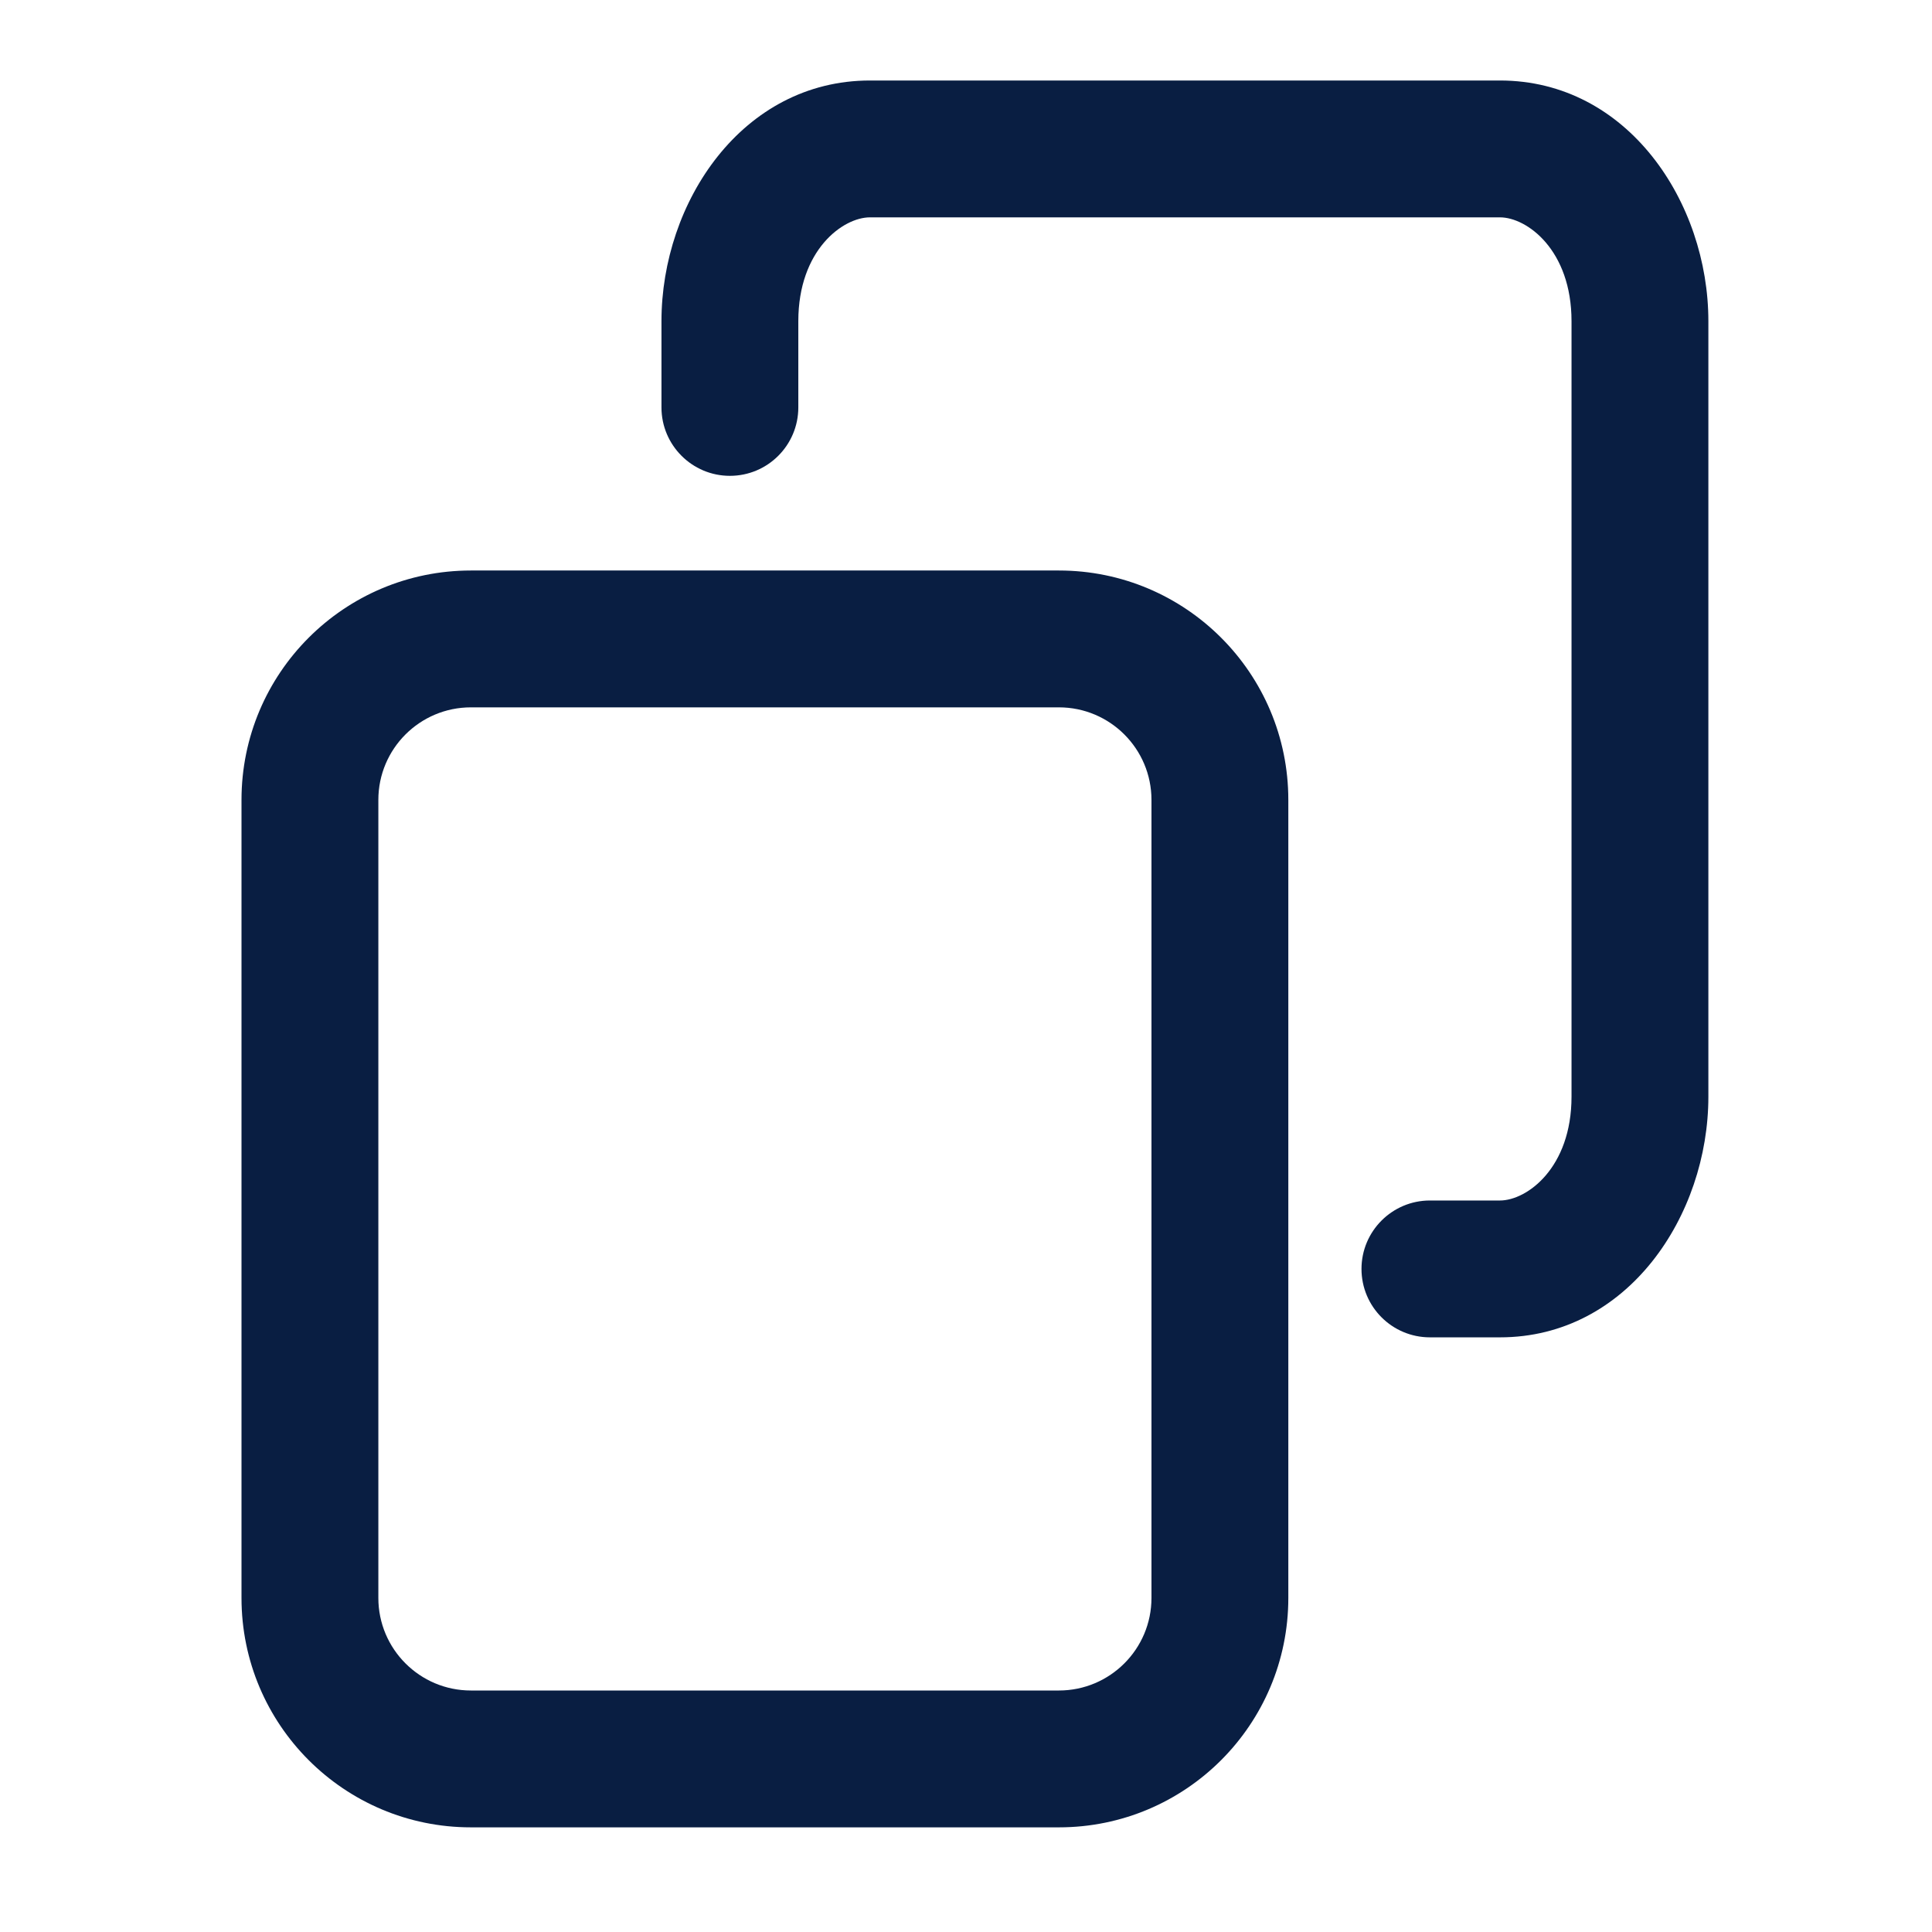
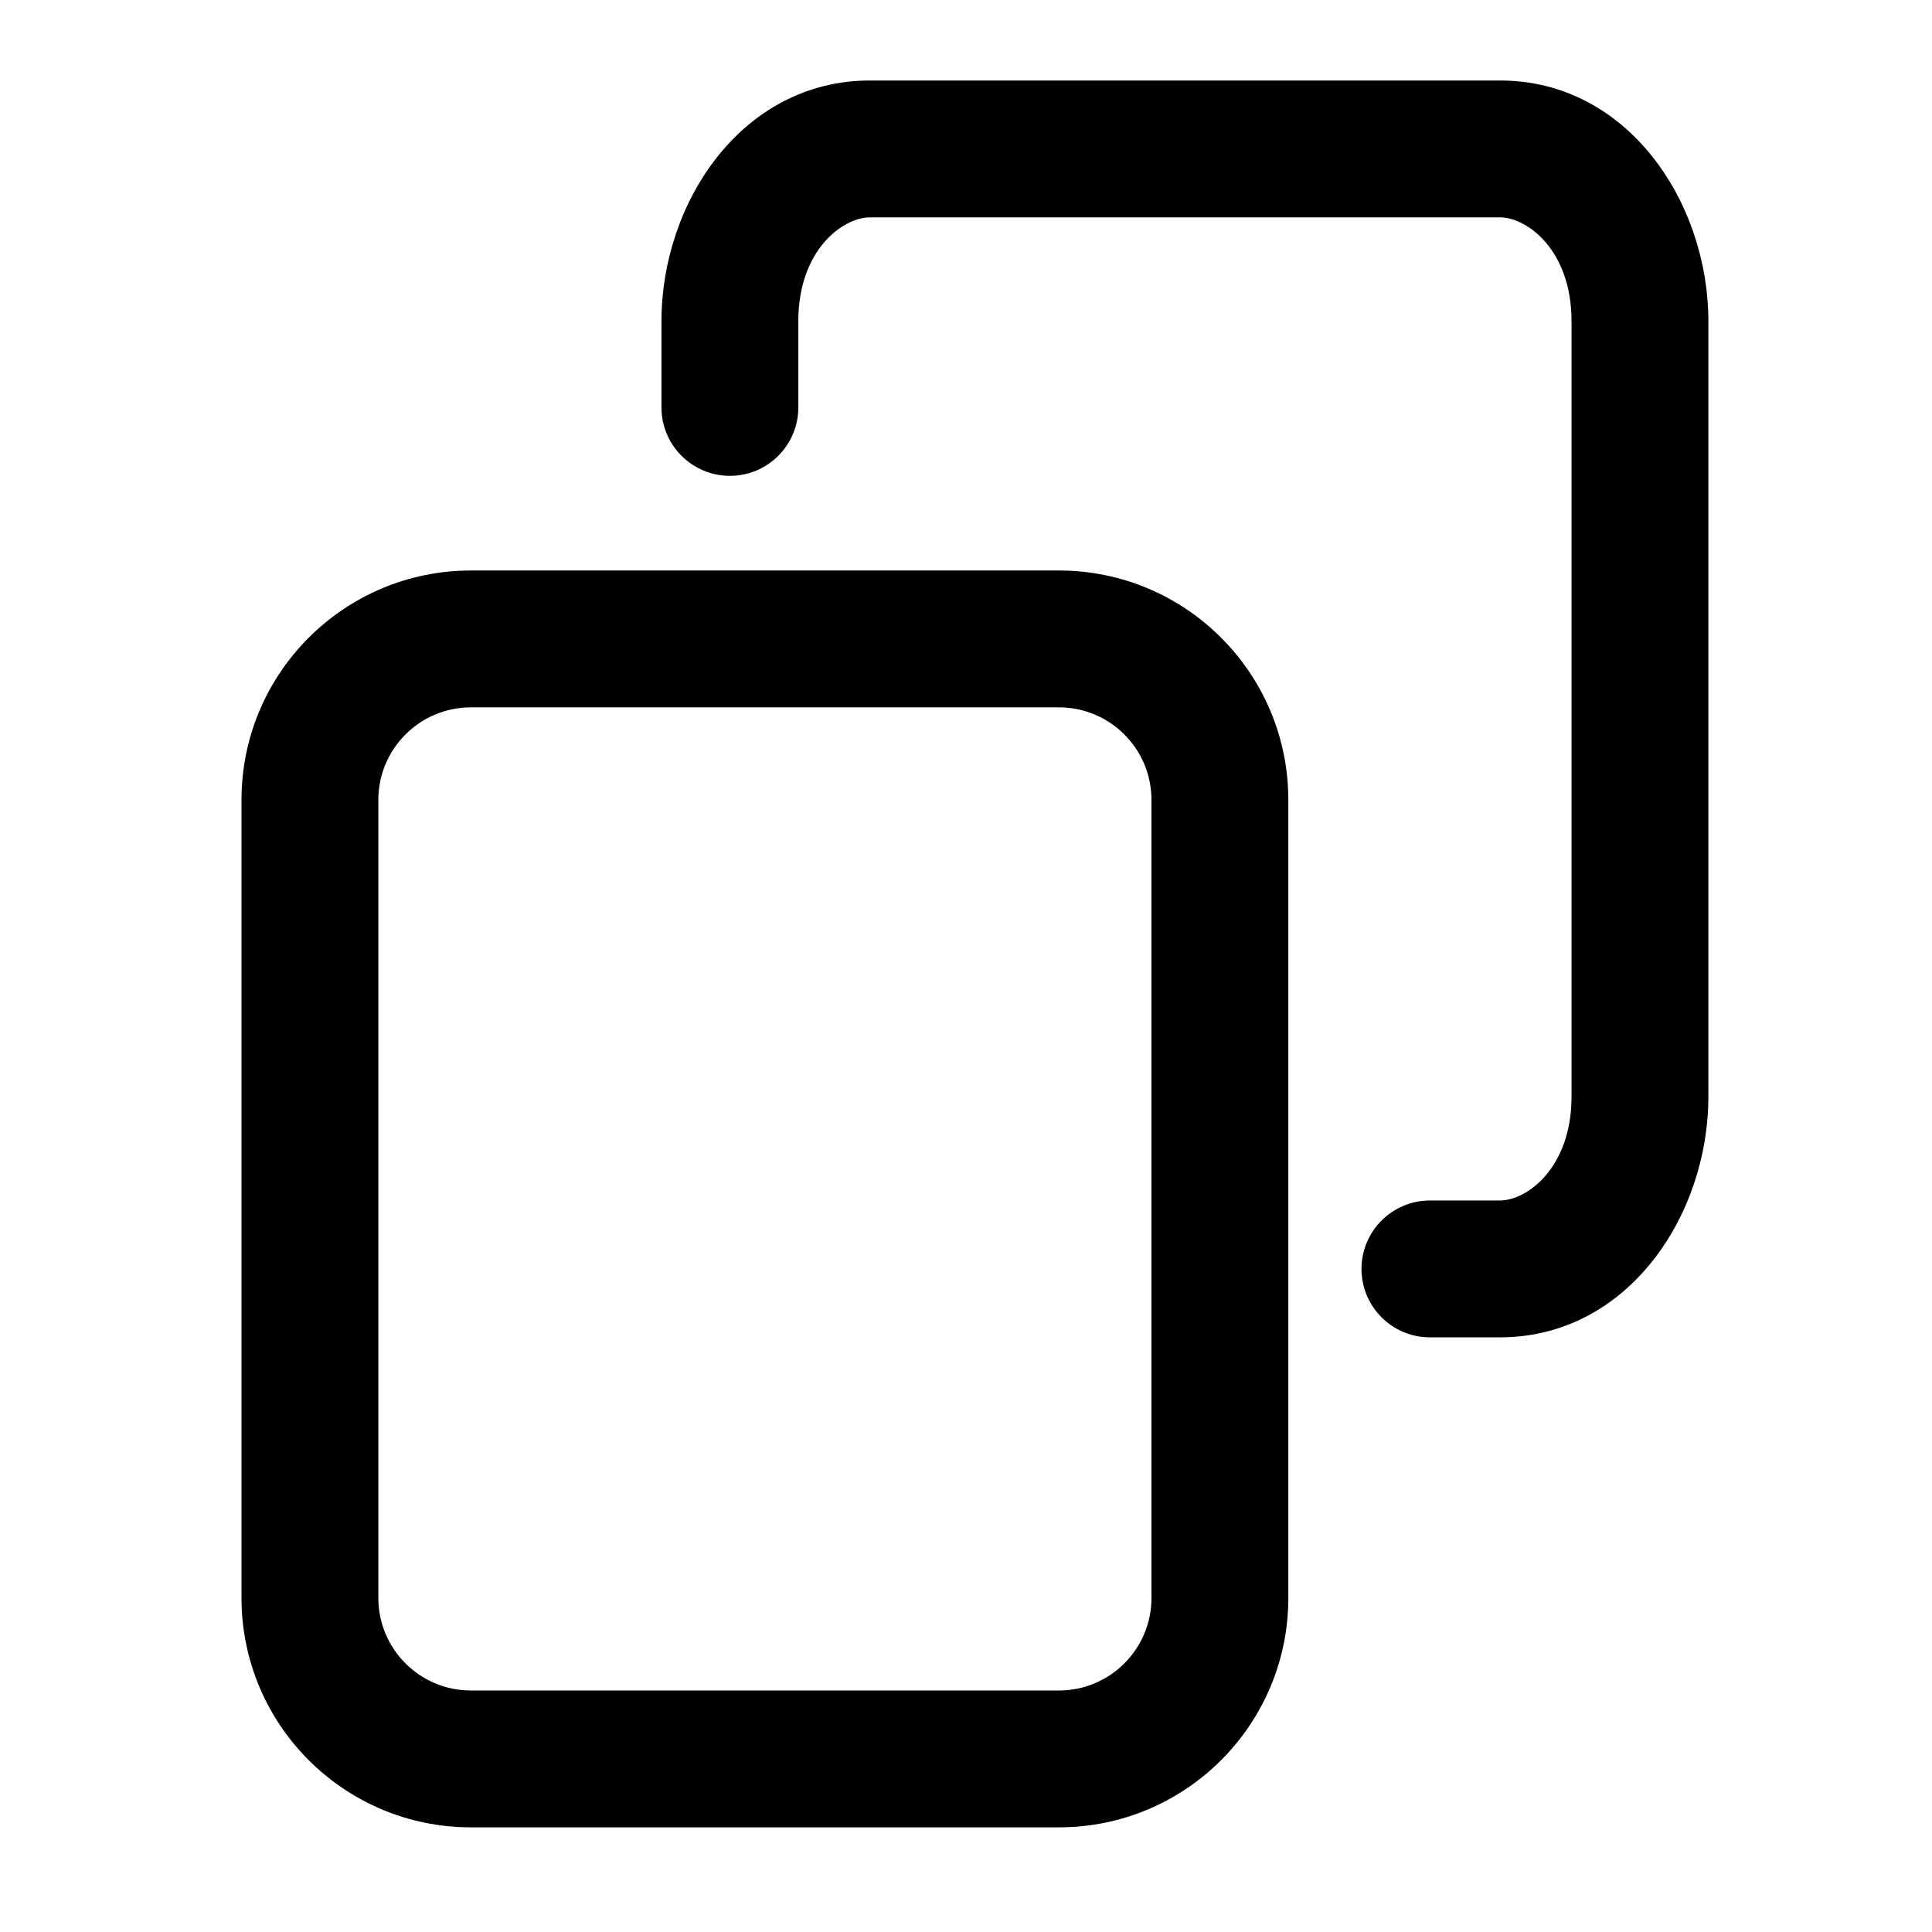
- <svg xmlns="http://www.w3.org/2000/svg" width="24px" height="24px" viewBox="0 0 24 24" version="1.1">
-   <g id="Icons-/-Interface-/-Copy" stroke="none" stroke-width="1" fill="none" fill-rule="evenodd">
-     <path d="M8.217,3.99 C8.217,2.512 9.22,1 10.807,1 L18.633,1 C20.219,1 21.222,2.512 21.222,3.99 L21.222,13.623 C21.222,15.101 20.219,16.613 18.633,16.613 L17.763,16.613 C17.294,16.613 16.913,16.233 16.913,15.763 C16.913,15.294 17.294,14.913 17.763,14.913 L18.633,14.913 C18.967,14.913 19.522,14.509 19.522,13.623 L19.522,3.99 C19.522,3.104 18.967,2.7 18.633,2.7 L10.807,2.7 C10.472,2.7 9.917,3.104 9.917,3.99 L9.917,5.061 C9.917,5.53 9.537,5.911 9.067,5.911 C8.598,5.911 8.217,5.53 8.217,5.061 L8.217,3.99 Z M5.85,8.787 C5.215,8.787 4.7,9.302 4.7,9.937 L4.7,19.85 C4.7,20.485 5.215,21 5.85,21 L13.154,21 C13.789,21 14.304,20.485 14.304,19.85 L14.304,9.937 C14.304,9.302 13.789,8.787 13.154,8.787 L5.85,8.787 Z M3,9.937 C3,8.363 4.276,7.087 5.85,7.087 L13.154,7.087 C14.728,7.087 16.004,8.363 16.004,9.937 L16.004,19.85 C16.004,21.424 14.728,22.7 13.154,22.7 L5.85,22.7 C4.276,22.7 3,21.424 3,19.85 L3,9.937 Z" id="Shape" fill="#091E42" />
+ <svg xmlns="http://www.w3.org/2000/svg" viewBox="0 0 24 24" version="1.1">
+   <g id="Icons-/-Interface-/-Copy" stroke="none" stroke-width="1" fill-rule="evenodd">
+     <path d="M8.217,3.99 C8.217,2.512 9.22,1 10.807,1 L18.633,1 C20.219,1 21.222,2.512 21.222,3.99 L21.222,13.623 C21.222,15.101 20.219,16.613 18.633,16.613 L17.763,16.613 C17.294,16.613 16.913,16.233 16.913,15.763 C16.913,15.294 17.294,14.913 17.763,14.913 L18.633,14.913 C18.967,14.913 19.522,14.509 19.522,13.623 L19.522,3.99 C19.522,3.104 18.967,2.7 18.633,2.7 L10.807,2.7 C10.472,2.7 9.917,3.104 9.917,3.99 L9.917,5.061 C9.917,5.53 9.537,5.911 9.067,5.911 C8.598,5.911 8.217,5.53 8.217,5.061 L8.217,3.99 Z M5.85,8.787 C5.215,8.787 4.7,9.302 4.7,9.937 L4.7,19.85 C4.7,20.485 5.215,21 5.85,21 L13.154,21 C13.789,21 14.304,20.485 14.304,19.85 L14.304,9.937 C14.304,9.302 13.789,8.787 13.154,8.787 L5.85,8.787 Z M3,9.937 C3,8.363 4.276,7.087 5.85,7.087 L13.154,7.087 C14.728,7.087 16.004,8.363 16.004,9.937 L16.004,19.85 C16.004,21.424 14.728,22.7 13.154,22.7 L5.85,22.7 C4.276,22.7 3,21.424 3,19.85 L3,9.937 Z" />
  </g>
</svg>
